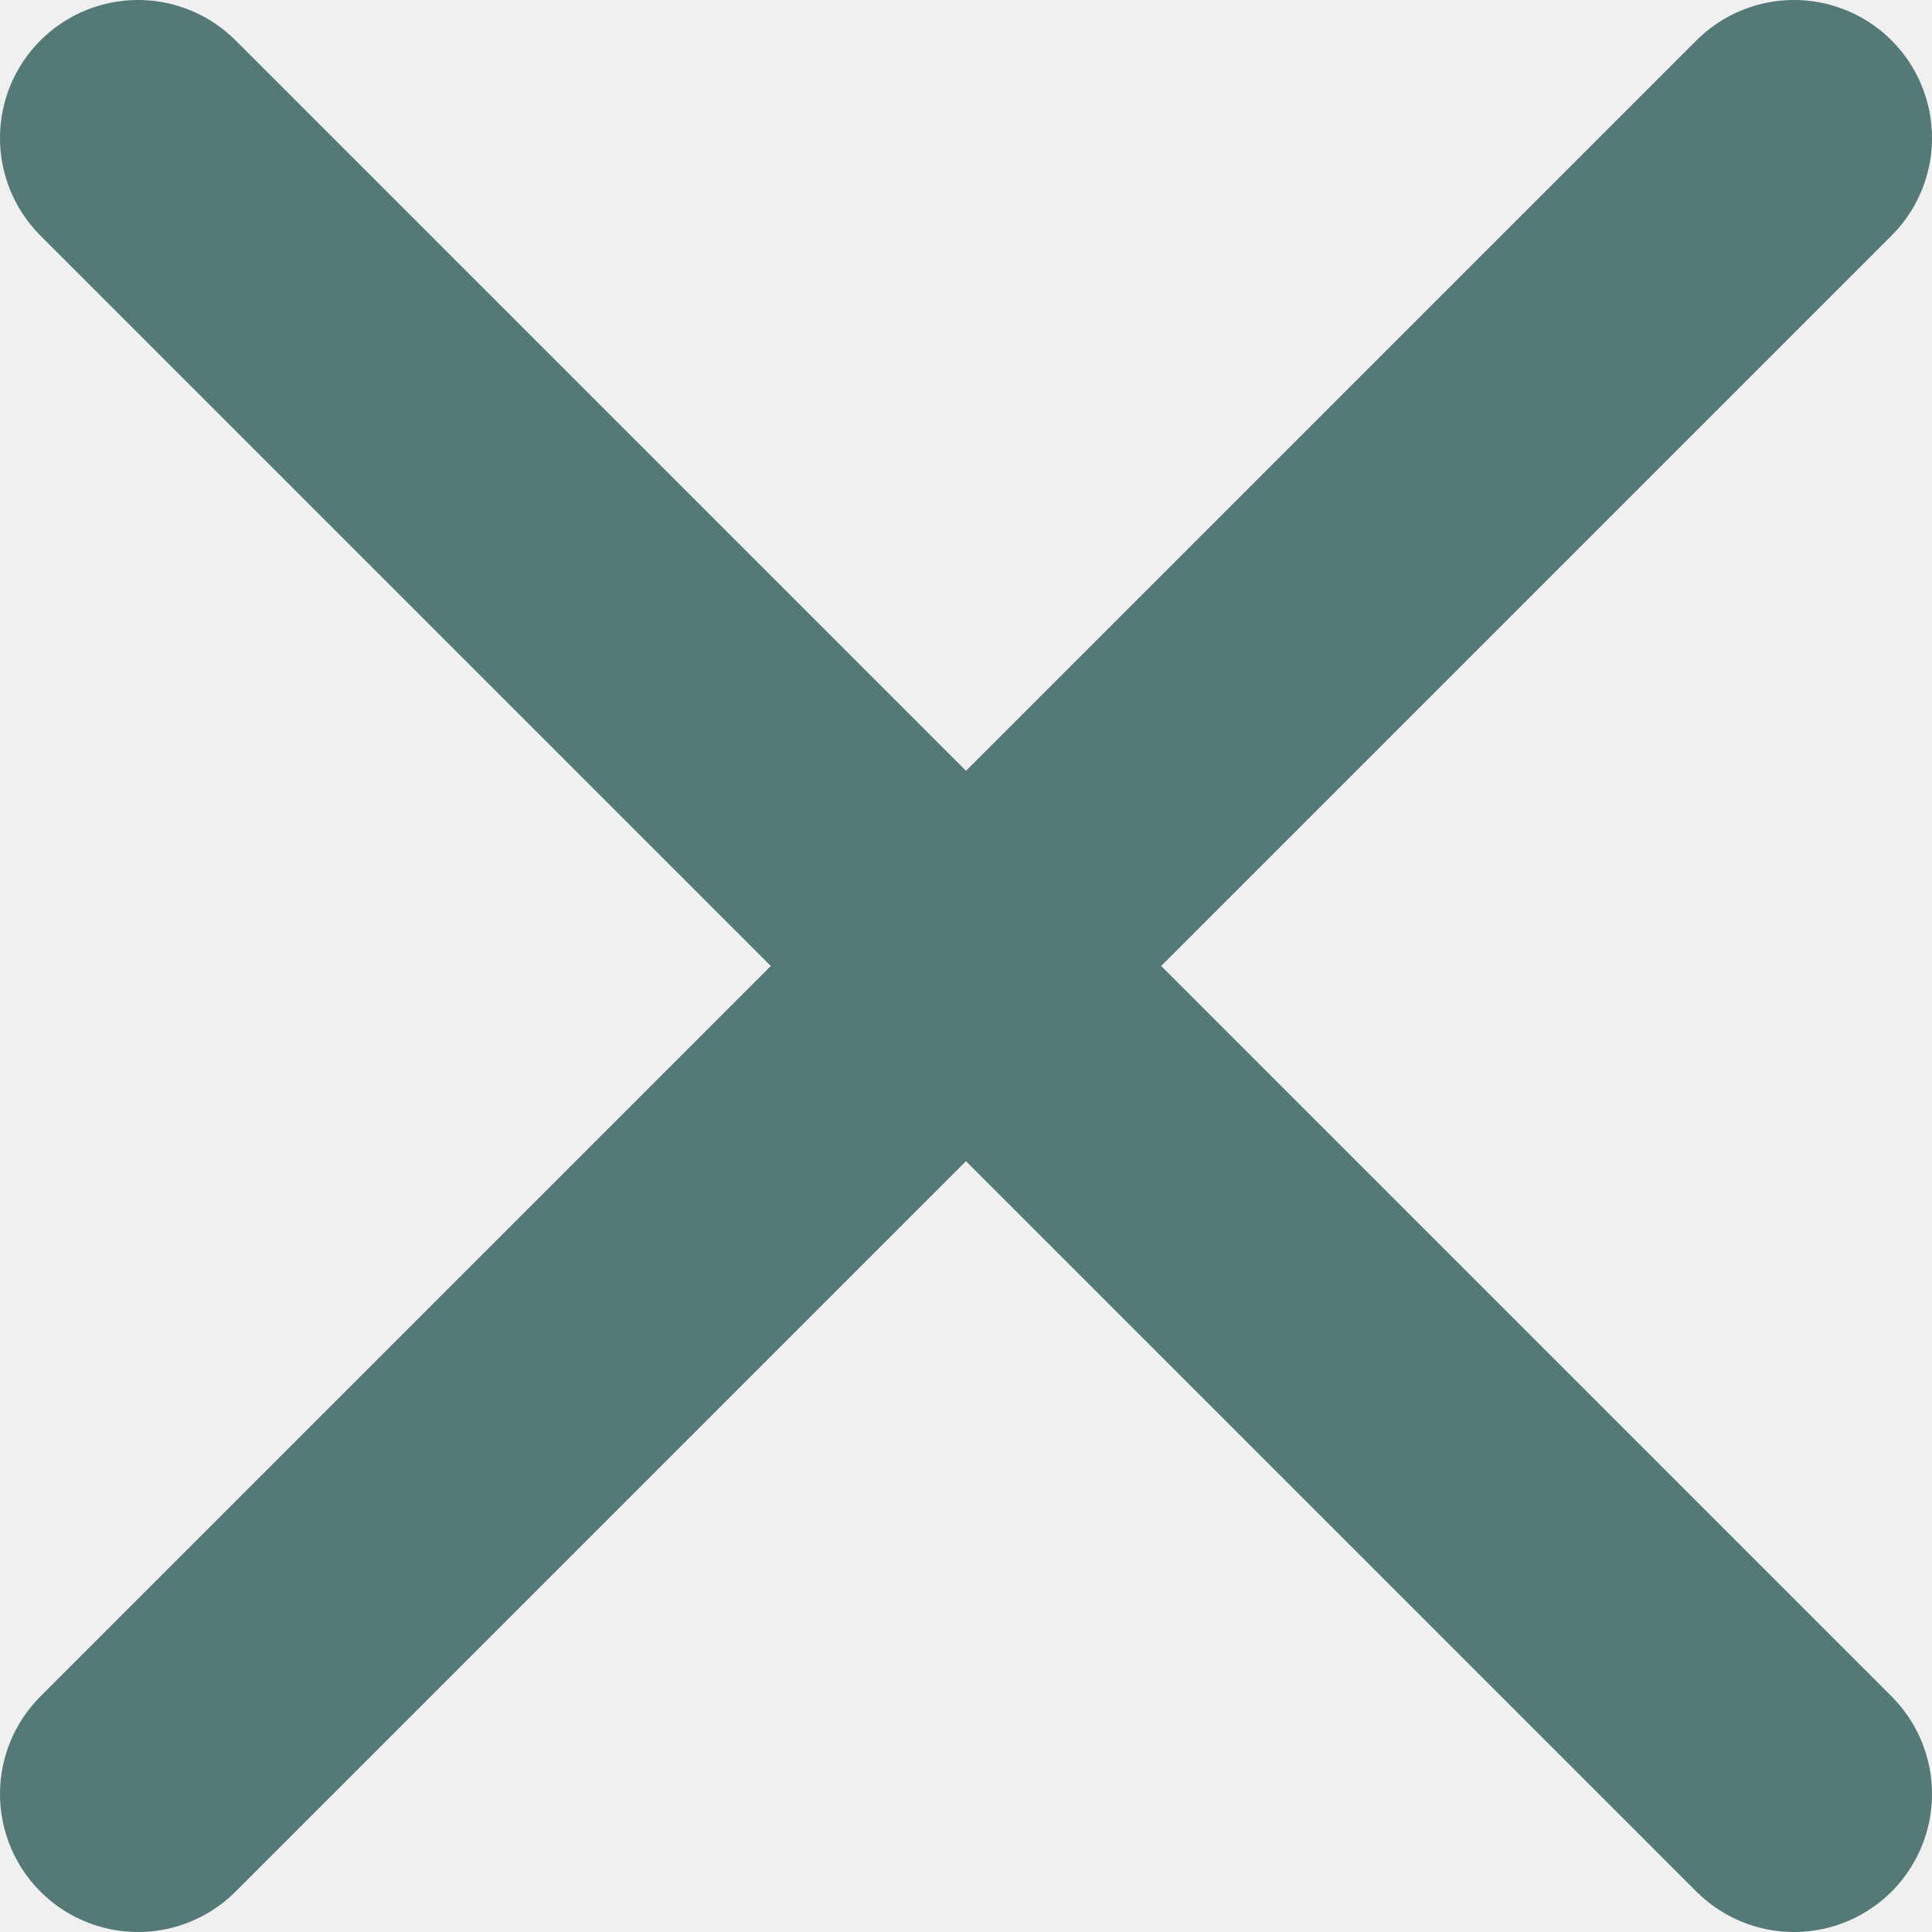
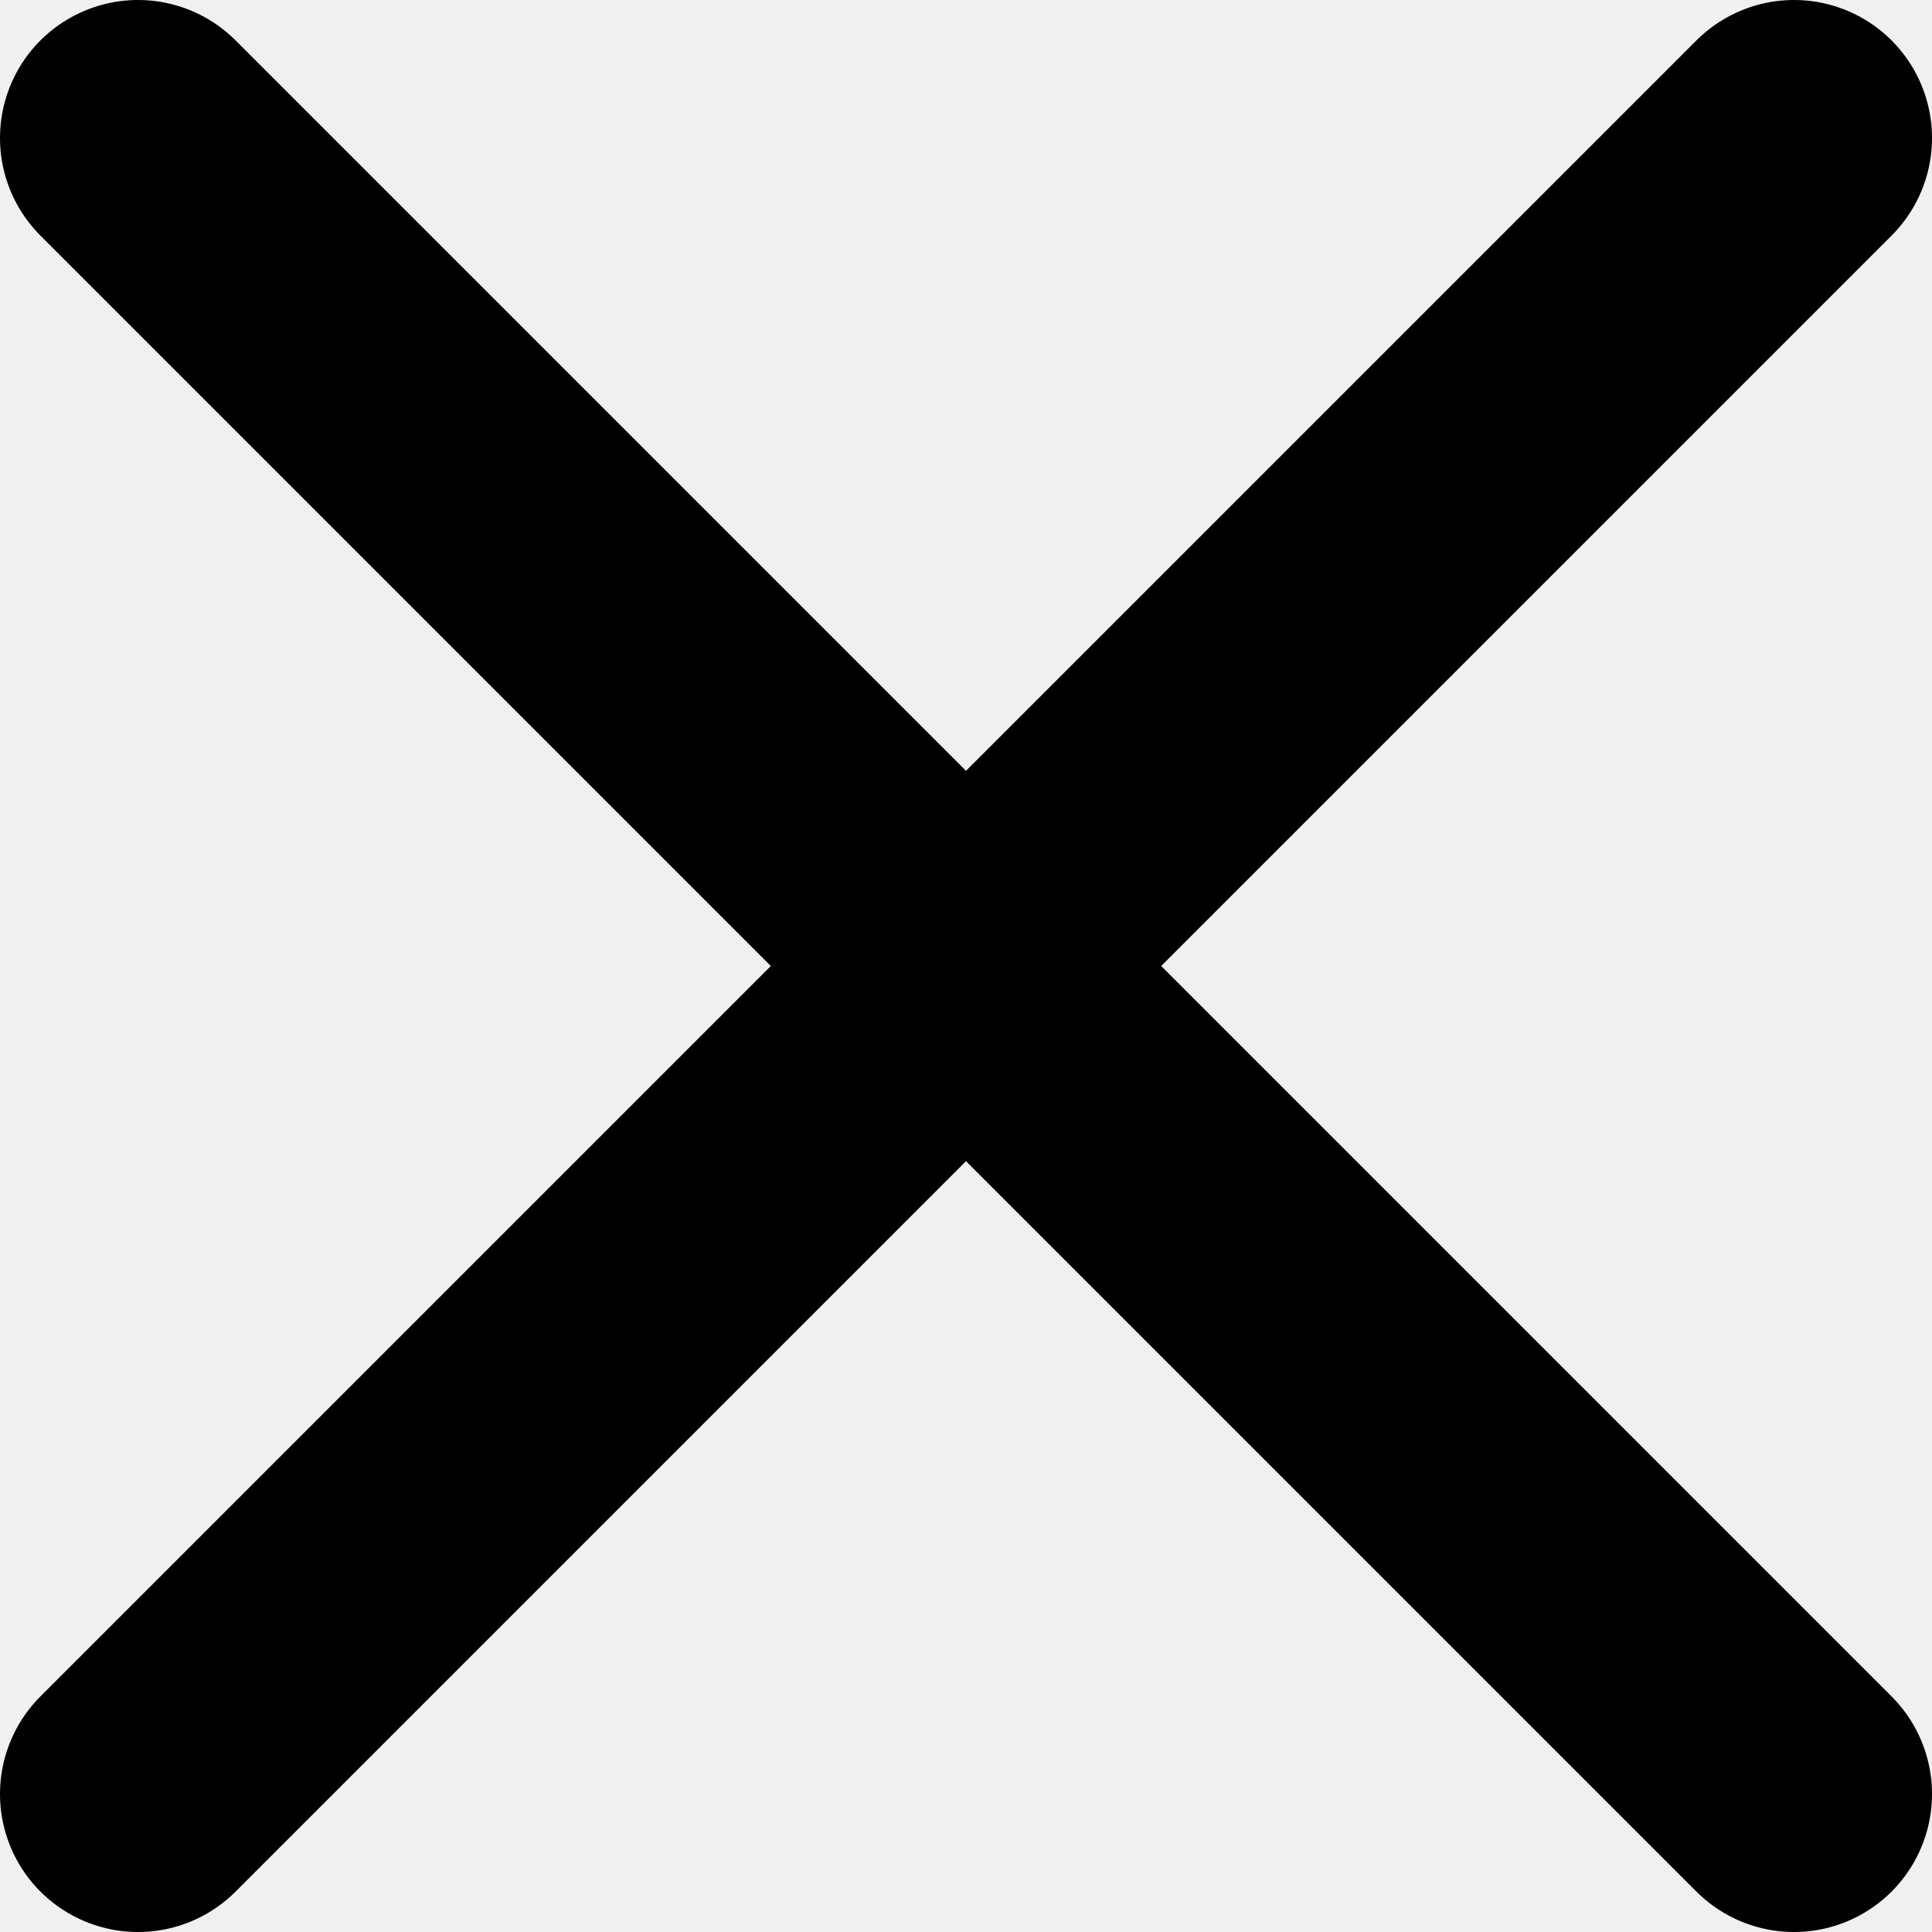
<svg xmlns="http://www.w3.org/2000/svg" width="14" height="14" viewBox="0 0 14 14" fill="none">
  <g clip-path="url(#clip0_99_998)">
-     <path d="M13 1L1 13M1 1L13 13" stroke="#557976" stroke-width="2" stroke-linecap="round" stroke-linejoin="round" />
+     <path d="M13 1L1 13M1 1L13 13" stroke="currentColor" stroke-width="2" stroke-linecap="round" stroke-linejoin="round" />
  </g>
  <defs>
    <clipPath id="clip0_99_998">
      <rect width="14" height="14" fill="white" />
    </clipPath>
  </defs>
</svg>
